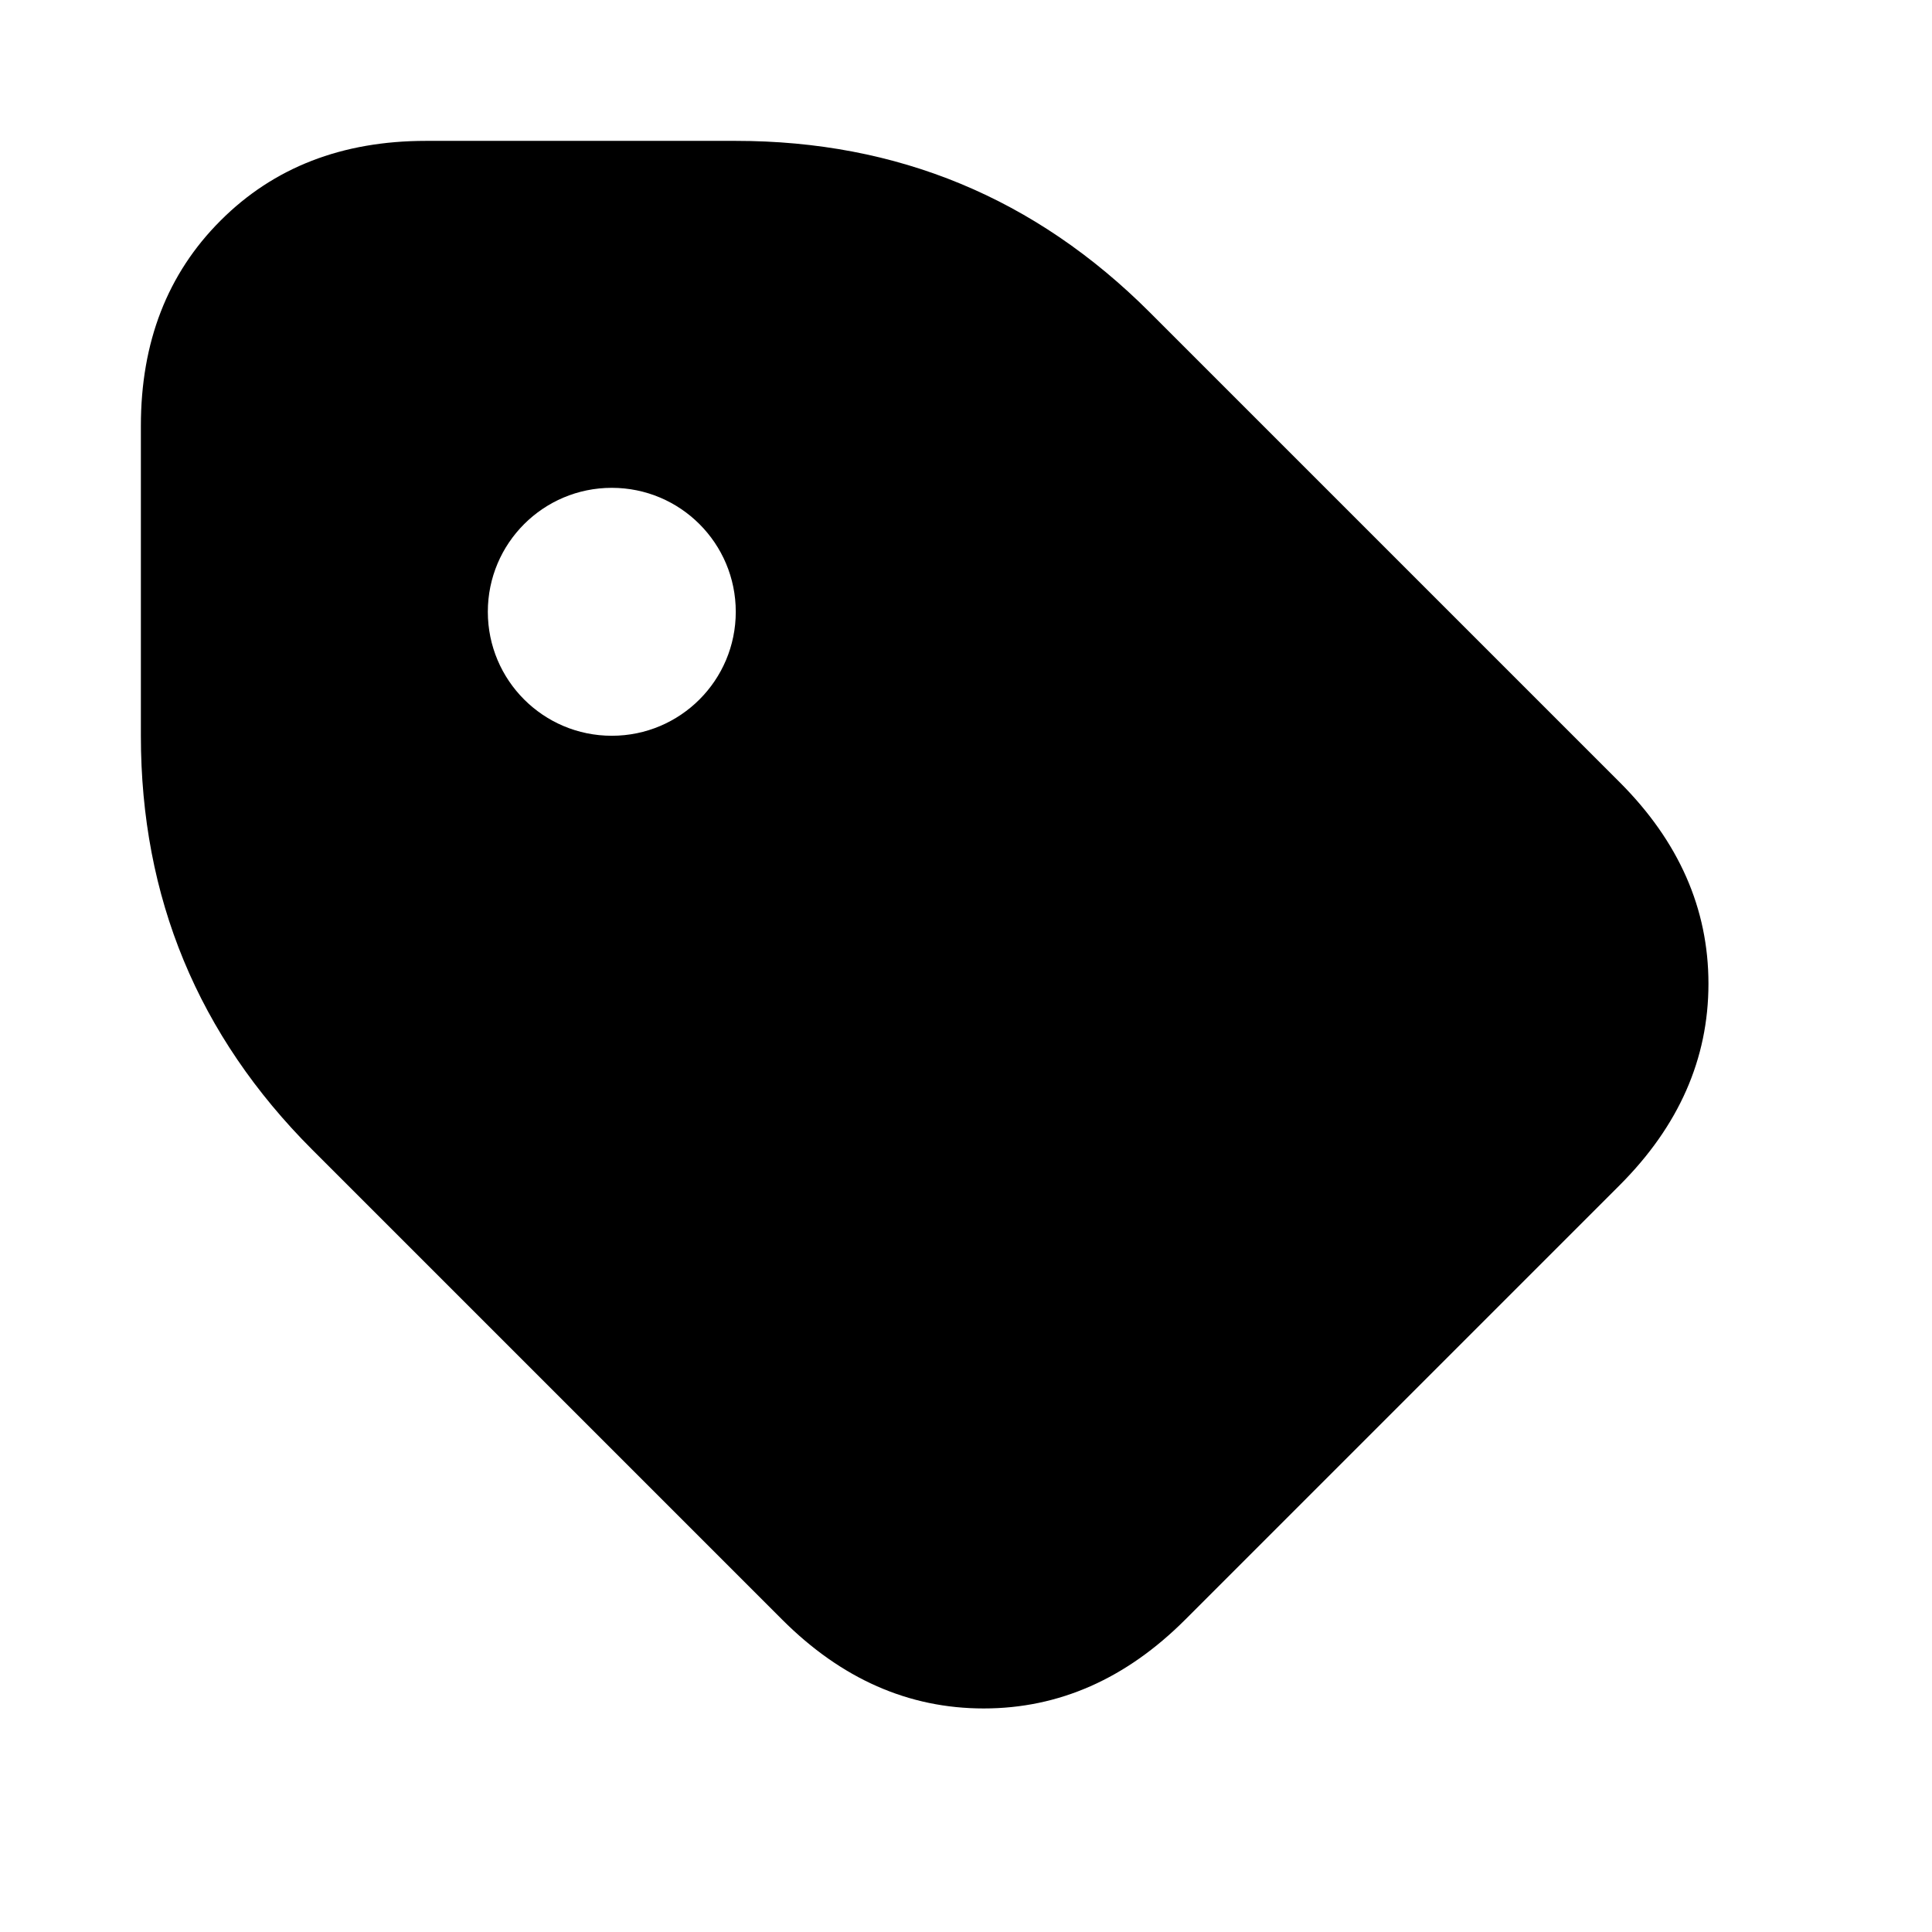
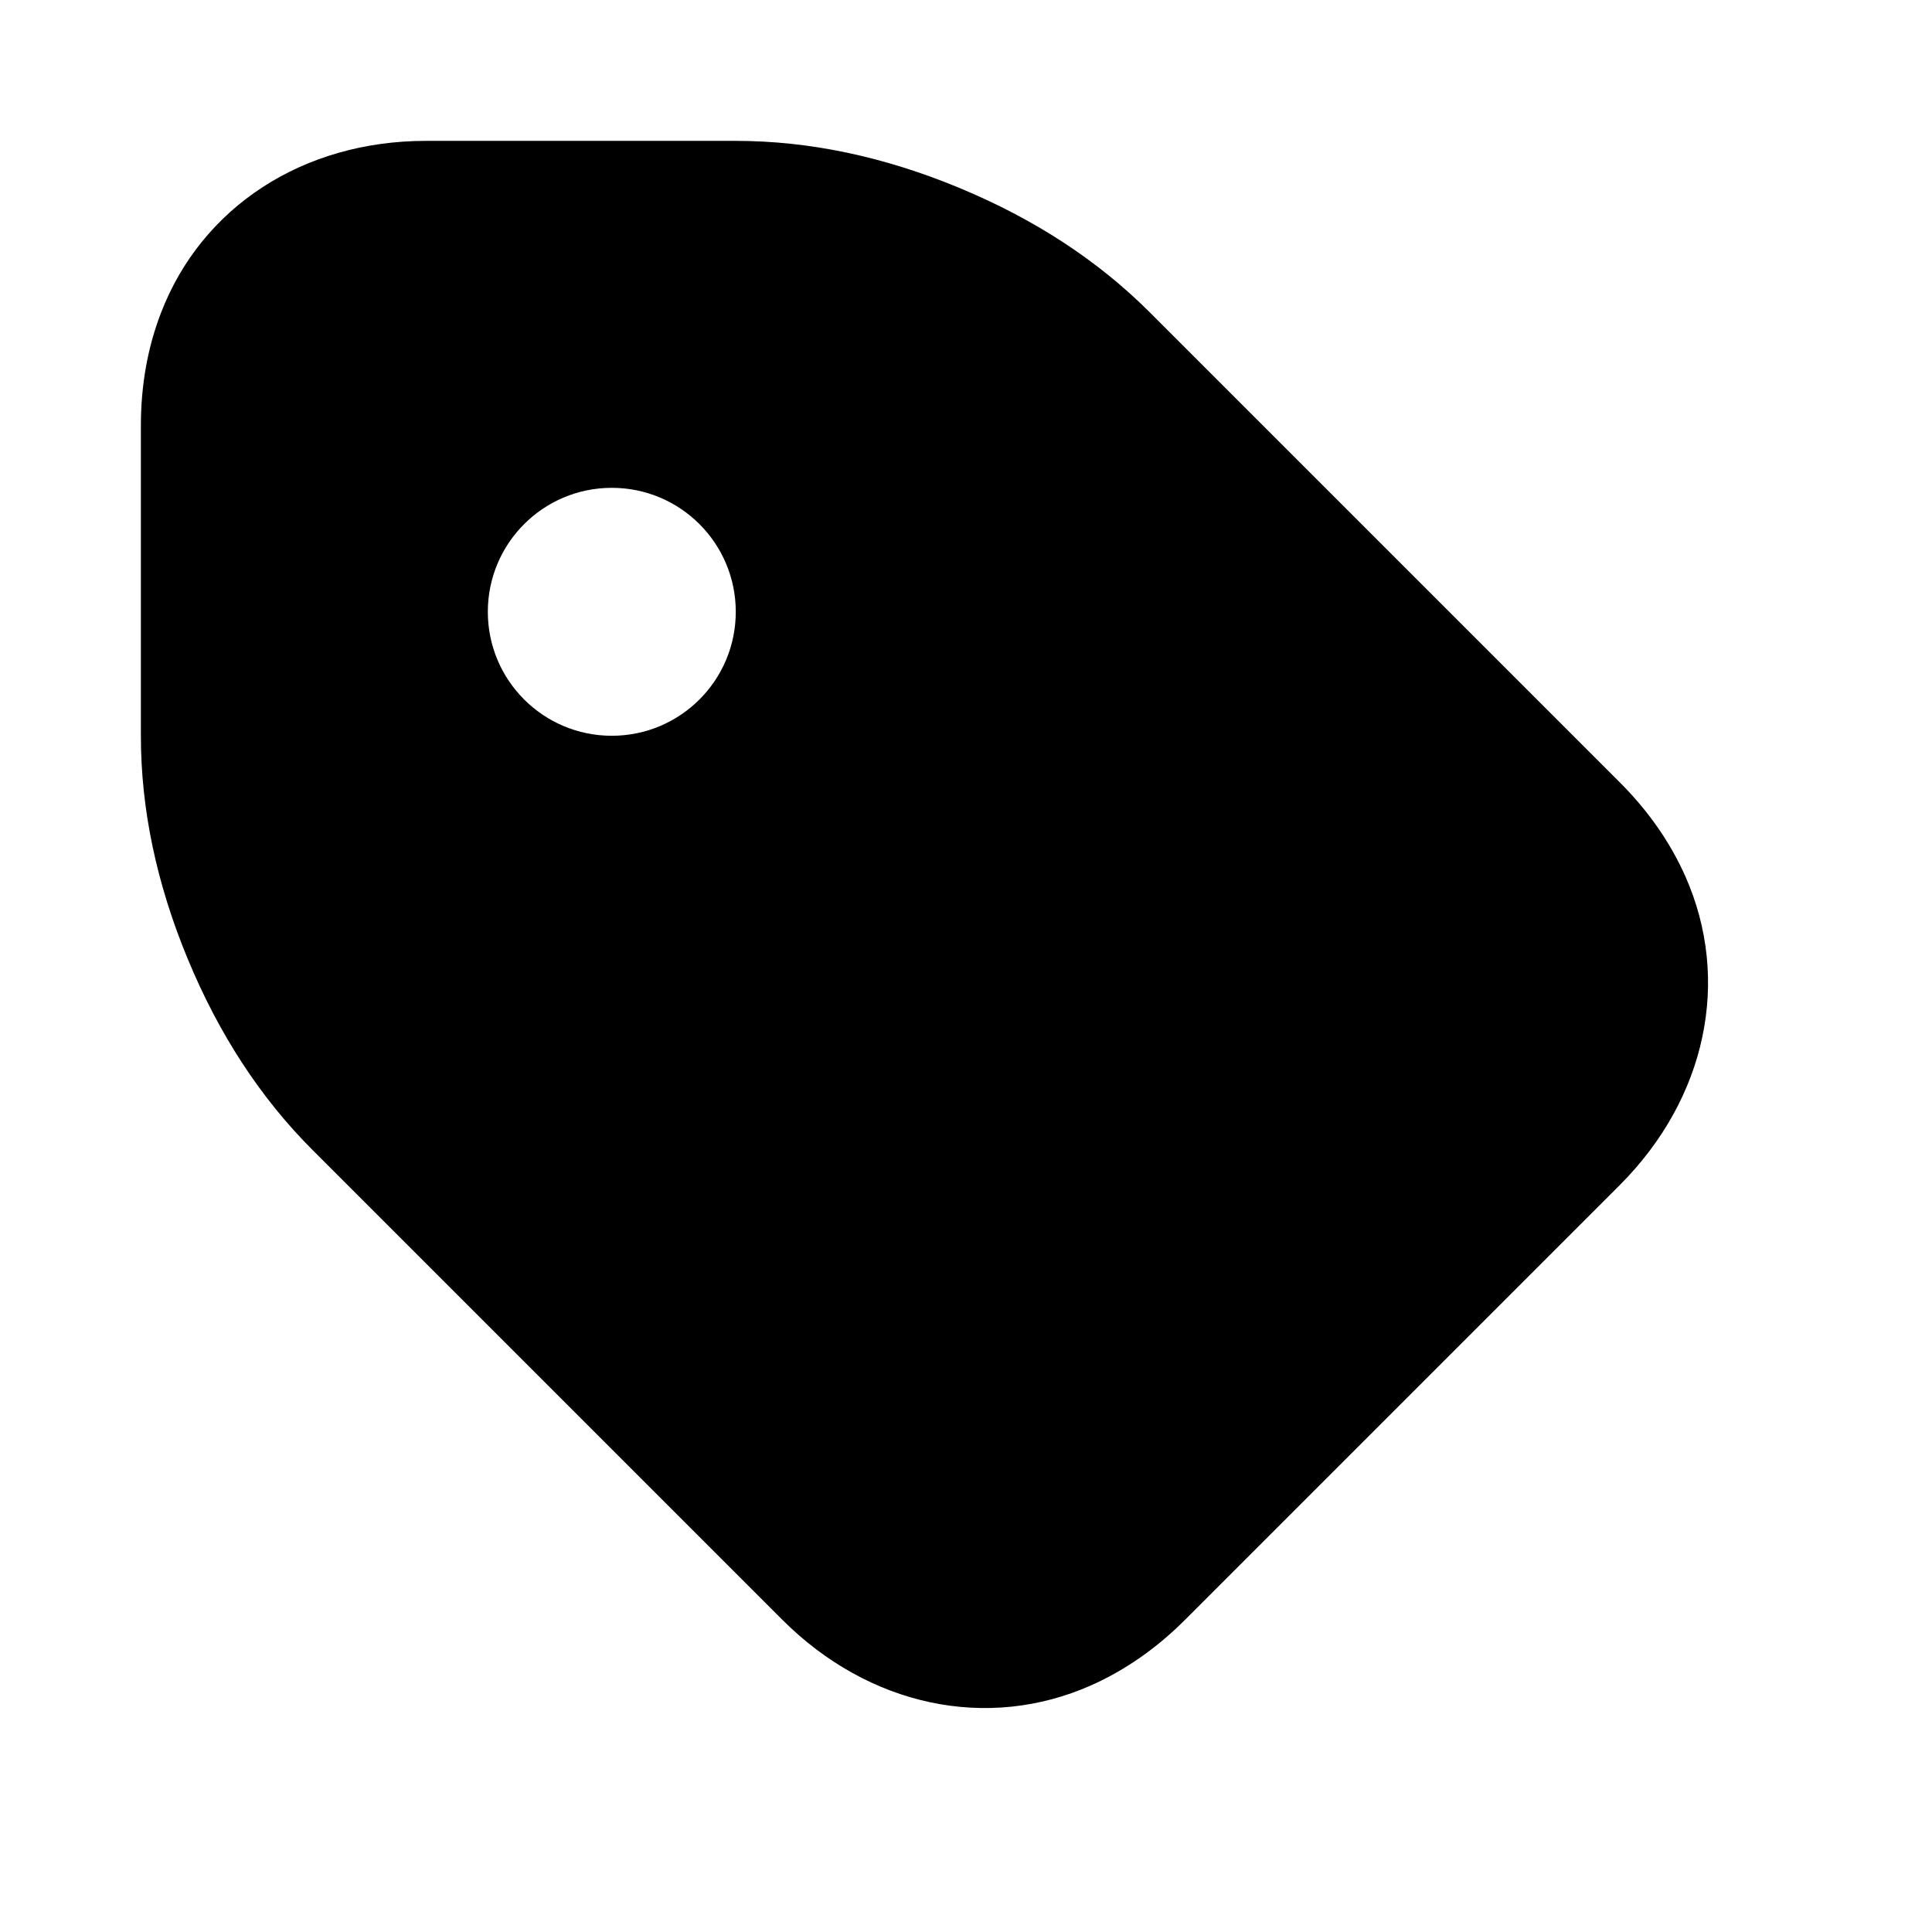
<svg viewBox="0 0 24 24" fill="none">
-   <path d="M5.29 1.75H9.14Q12.153 1.75 14.283 3.88L20.12 9.717Q21.223 10.82 21.223 12.22Q21.223 13.62 20.12 14.723L14.723 20.12Q13.62 21.223 12.22 21.223Q10.82 21.223 9.717 20.12L3.88 14.283Q1.75 12.153 1.75 9.14L1.75 5.29Q1.75 3.729 2.74 2.74Q3.729 1.75 5.29 1.75ZM6.06 7.6C6.06 8.451 6.749 9.14 7.6 9.14C8.451 9.14 9.14 8.451 9.14 7.6C9.14 6.749 8.451 6.06 7.6 6.06C6.749 6.06 6.06 6.749 6.06 7.6Z" fill="currentColor" />
+   <path d="M9.717 20.12L3.88 14.283Q2.914 13.317 2.332 11.912Q1.75 10.507 1.75 9.14V5.29Q1.75 4.535 2 3.886C2.505 2.572 3.763 1.75 5.29 1.75H9.14Q10.507 1.75 11.912 2.332Q13.317 2.914 14.283 3.88L20.12 9.717Q20.653 10.25 20.936 10.886C21.507 12.173 21.199 13.644 20.12 14.723L14.723 20.12Q14.19 20.653 13.554 20.936C12.267 21.507 10.796 21.199 9.717 20.12ZM7.6 9.14C8.451 9.14 9.14 8.451 9.14 7.6C9.14 6.749 8.451 6.06 7.6 6.06C6.749 6.06 6.06 6.749 6.06 7.6C6.06 8.451 6.749 9.14 7.6 9.14Z" fill="currentColor" />
</svg>
